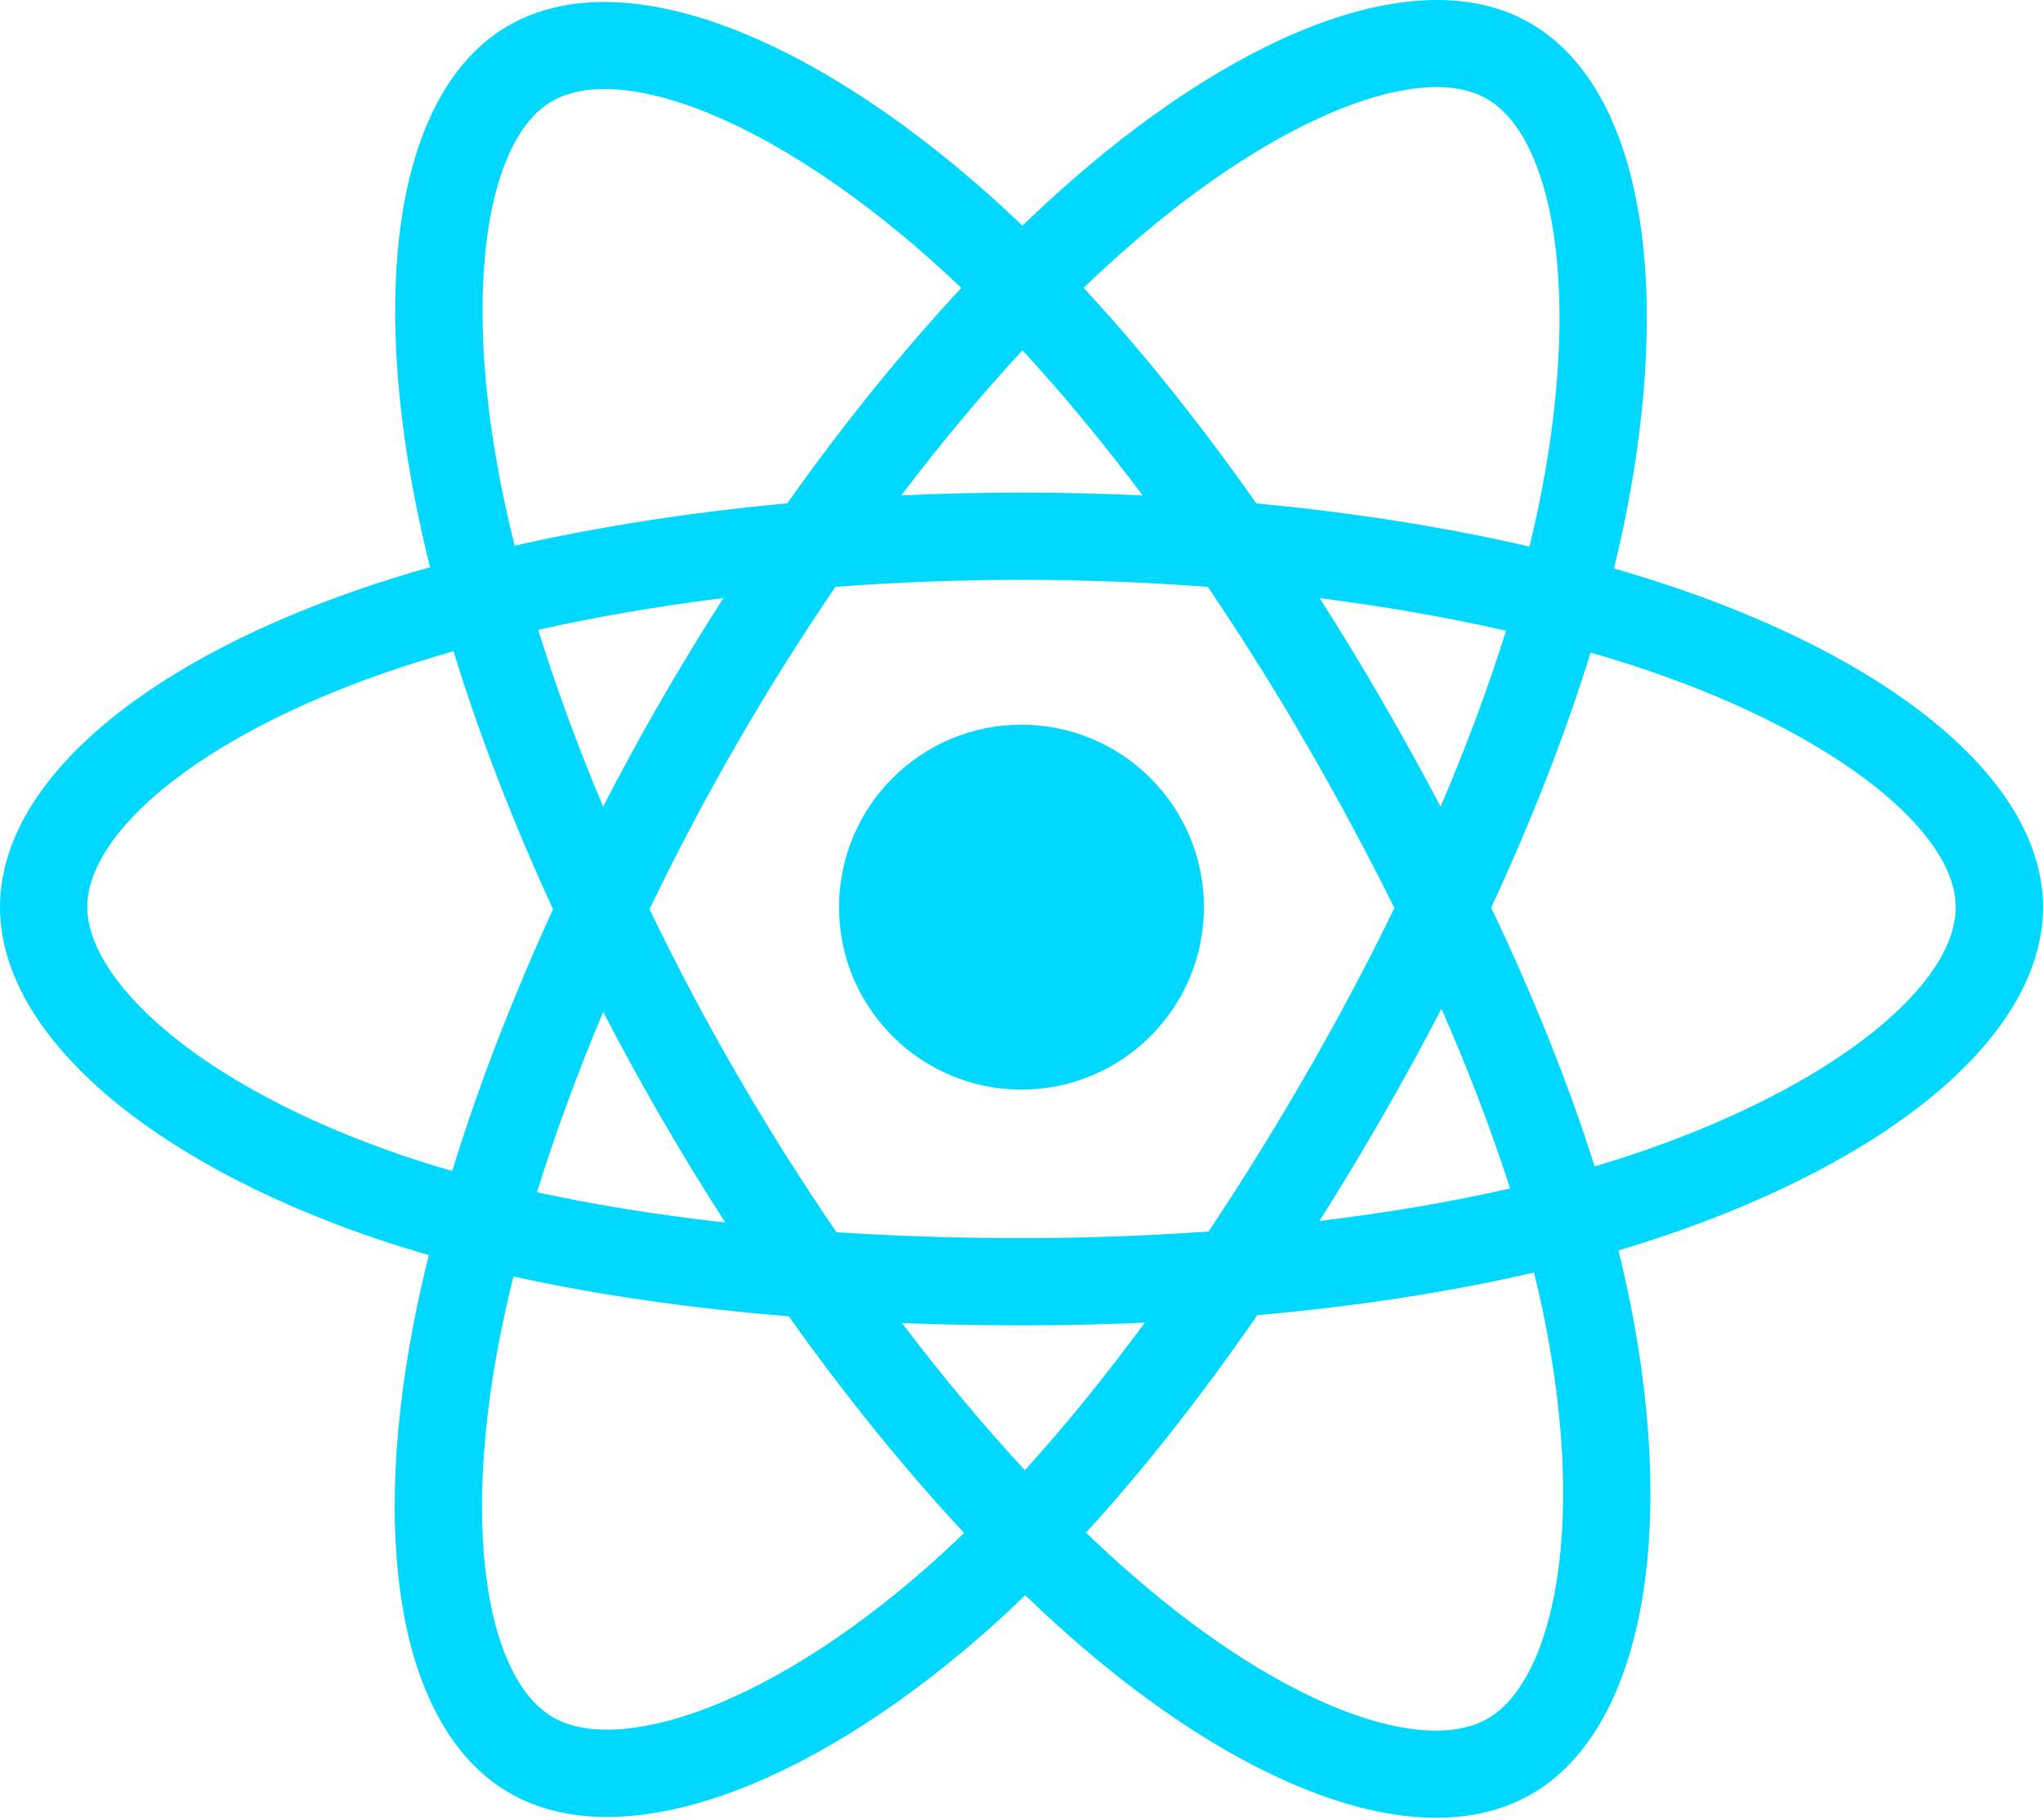
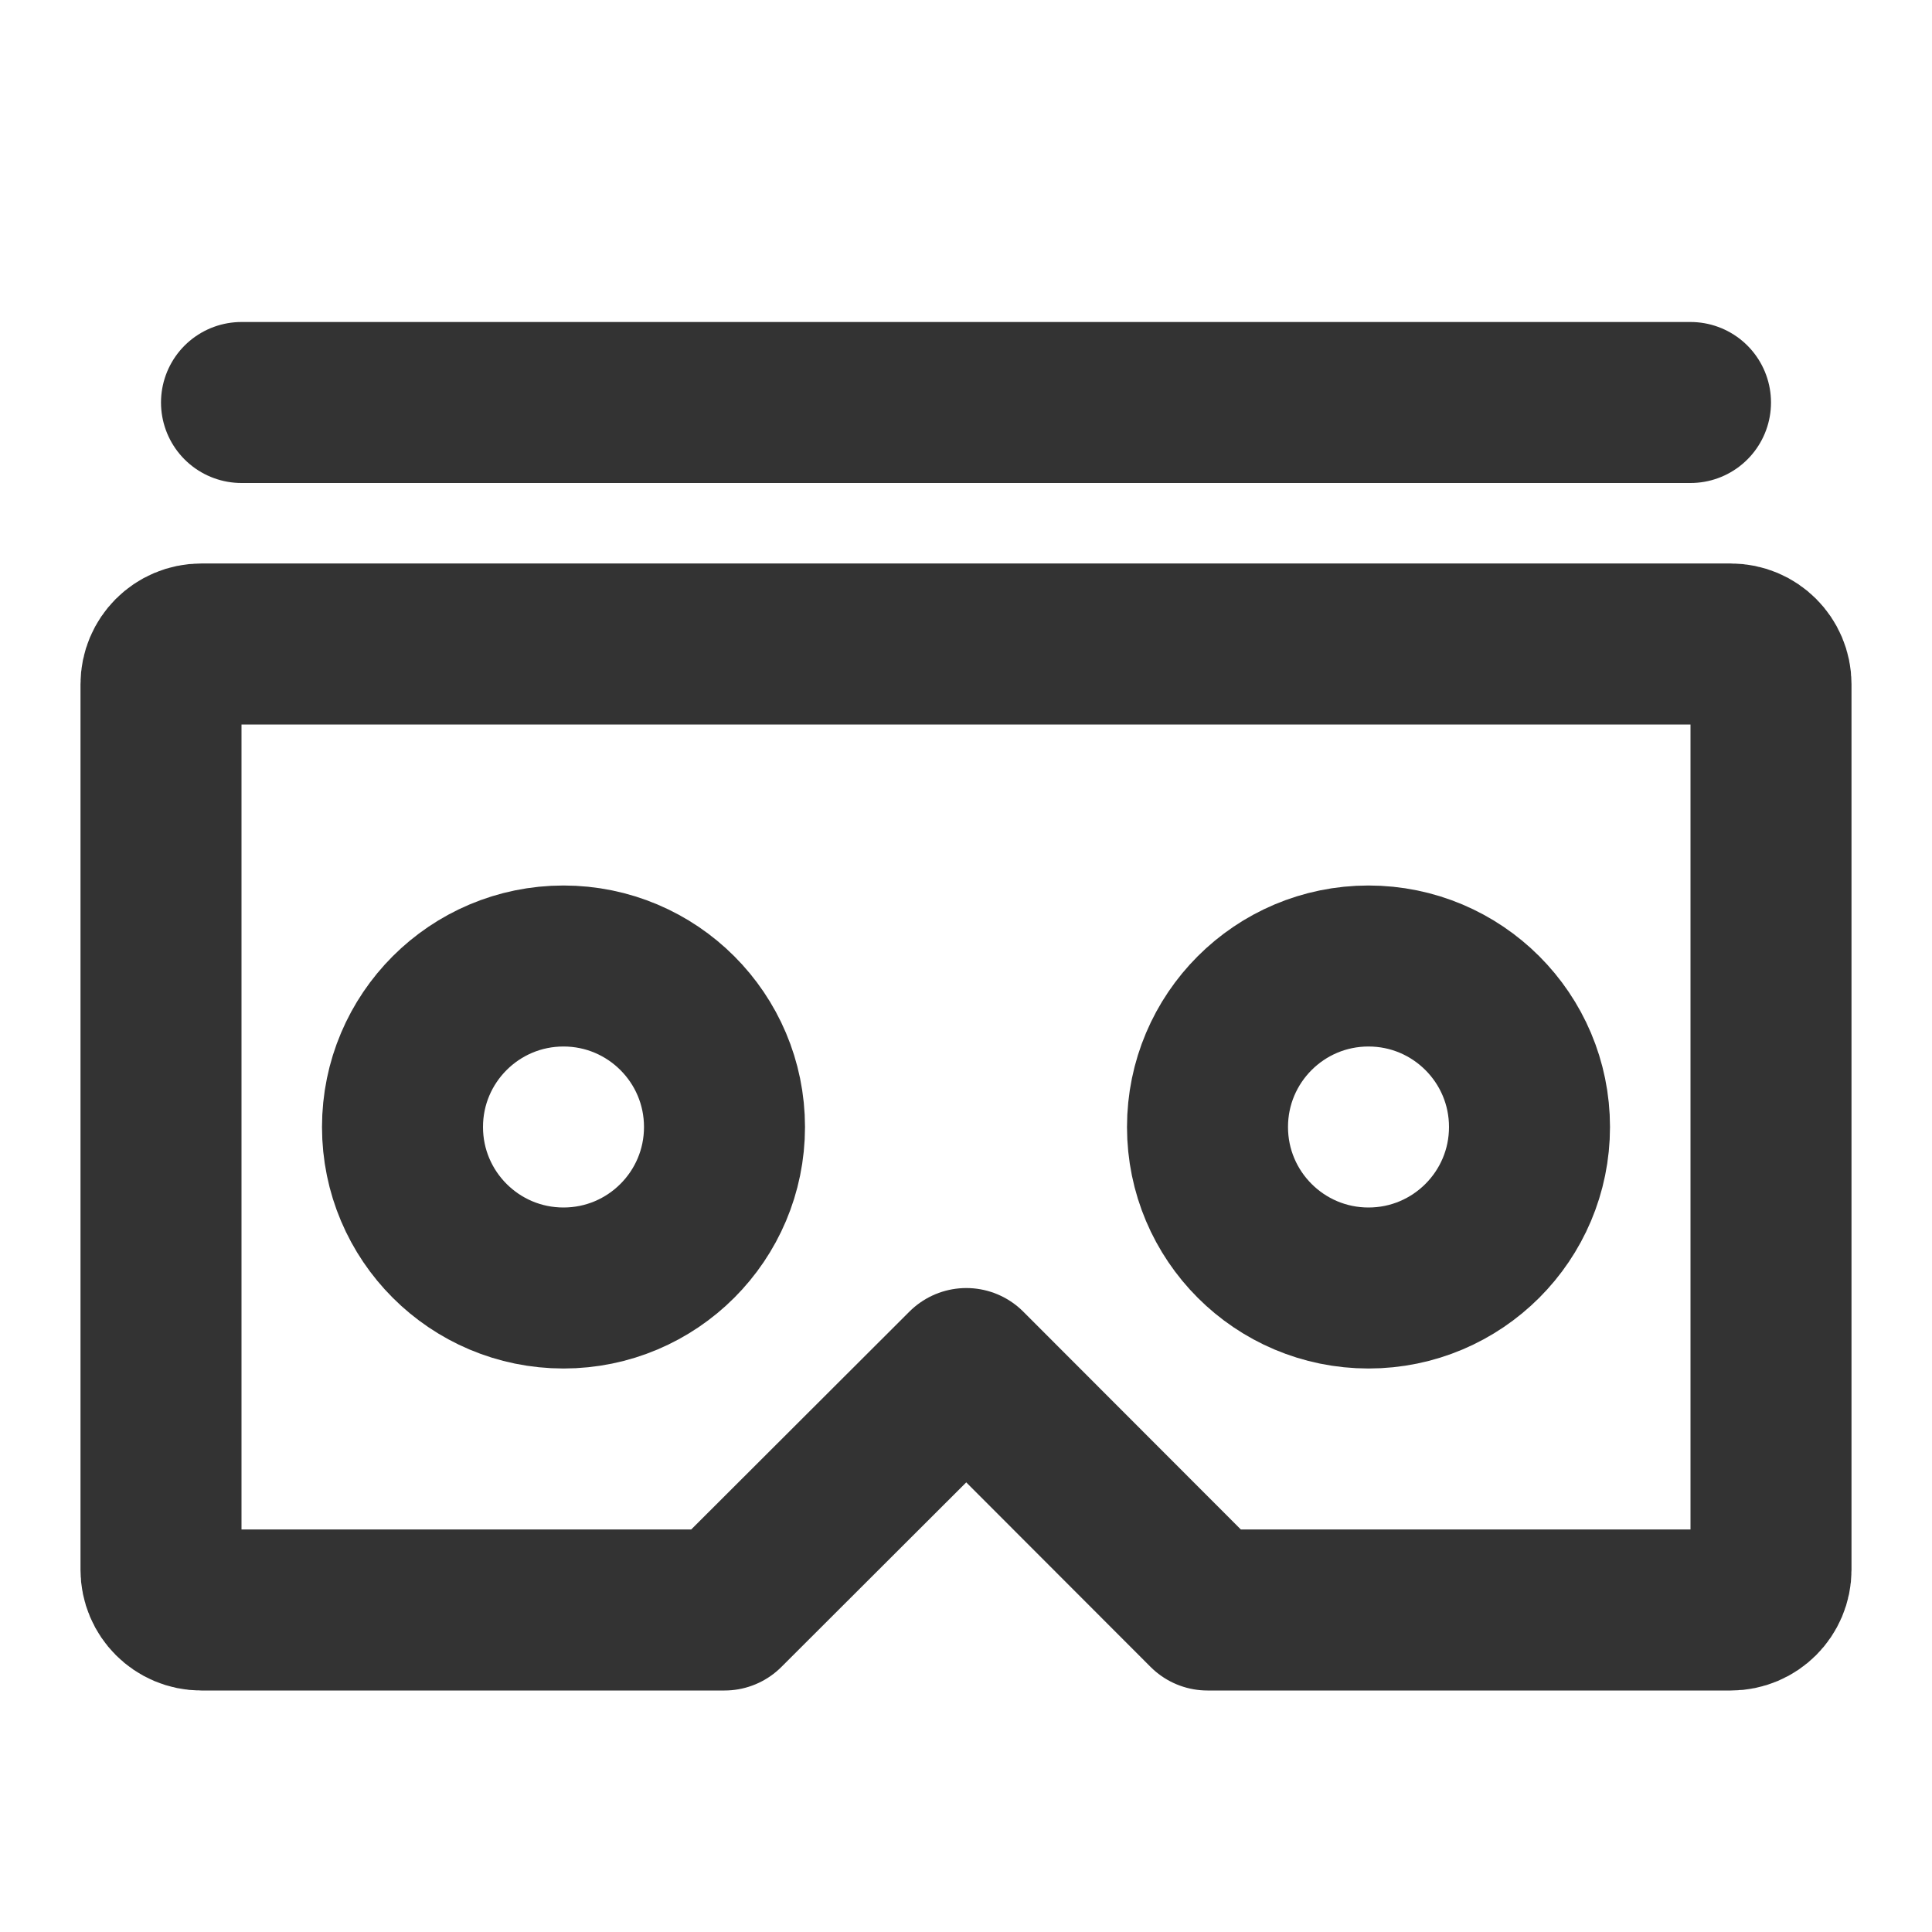
- <svg xmlns="http://www.w3.org/2000/svg" aria-hidden="true" role="img" class="iconify iconify--logos" width="35.93" height="32" preserveAspectRatio="xMidYMid meet" viewBox="0 0 256 228">
-   <path fill="#00D8FF" d="M210.483 73.824a171.49 171.49 0 0 0-8.24-2.597c.465-1.9.893-3.777 1.273-5.621c6.238-30.281 2.16-54.676-11.769-62.708c-13.355-7.7-35.196.329-57.254 19.526a171.23 171.23 0 0 0-6.375 5.848a155.866 155.866 0 0 0-4.241-3.917C100.759 3.829 77.587-4.822 63.673 3.233C50.33 10.957 46.379 33.89 51.995 62.588a170.974 170.974 0 0 0 1.892 8.48c-3.28.932-6.445 1.924-9.474 2.98C17.309 83.498 0 98.307 0 113.668c0 15.865 18.582 31.778 46.812 41.427a145.52 145.52 0 0 0 6.921 2.165a167.467 167.467 0 0 0-2.01 9.138c-5.354 28.2-1.173 50.591 12.134 58.266c13.744 7.926 36.812-.22 59.273-19.855a145.567 145.567 0 0 0 5.342-4.923a168.064 168.064 0 0 0 6.92 6.314c21.758 18.722 43.246 26.282 56.54 18.586c13.731-7.949 18.194-32.003 12.4-61.268a145.016 145.016 0 0 0-1.535-6.842c1.62-.48 3.21-.974 4.76-1.488c29.348-9.723 48.443-25.443 48.443-41.52c0-15.417-17.868-30.326-45.517-39.844Zm-6.365 70.984c-1.4.463-2.836.91-4.3 1.345c-3.24-10.257-7.612-21.163-12.963-32.432c5.106-11 9.31-21.767 12.459-31.957c2.619.758 5.16 1.557 7.61 2.4c23.69 8.156 38.14 20.213 38.14 29.504c0 9.896-15.606 22.743-40.946 31.14Zm-10.514 20.834c2.562 12.94 2.927 24.64 1.23 33.787c-1.524 8.219-4.59 13.698-8.382 15.893c-8.067 4.67-25.32-1.4-43.927-17.412a156.726 156.726 0 0 1-6.437-5.87c7.214-7.889 14.423-17.06 21.459-27.246c12.376-1.098 24.068-2.894 34.671-5.345a134.17 134.17 0 0 1 1.386 6.193ZM87.276 214.515c-7.882 2.783-14.16 2.863-17.955.675c-8.075-4.657-11.432-22.636-6.853-46.752a156.923 156.923 0 0 1 1.869-8.499c10.486 2.32 22.093 3.988 34.498 4.994c7.084 9.967 14.501 19.128 21.976 27.15a134.668 134.668 0 0 1-4.877 4.492c-9.933 8.682-19.886 14.842-28.658 17.94ZM50.35 144.747c-12.483-4.267-22.792-9.812-29.858-15.863c-6.35-5.437-9.555-10.836-9.555-15.216c0-9.322 13.897-21.212 37.076-29.293c2.813-.98 5.757-1.905 8.812-2.773c3.204 10.42 7.406 21.315 12.477 32.332c-5.137 11.18-9.399 22.249-12.634 32.792a134.718 134.718 0 0 1-6.318-1.979Zm12.378-84.26c-4.811-24.587-1.616-43.134 6.425-47.789c8.564-4.958 27.502 2.111 47.463 19.835a144.318 144.318 0 0 1 3.841 3.545c-7.438 7.987-14.787 17.08-21.808 26.988c-12.04 1.116-23.565 2.908-34.161 5.309a160.342 160.342 0 0 1-1.76-7.887Zm110.427 27.268a347.8 347.8 0 0 0-7.785-12.803c8.168 1.033 15.994 2.404 23.343 4.08c-2.206 7.072-4.956 14.465-8.193 22.045a381.151 381.151 0 0 0-7.365-13.322Zm-45.032-43.861c5.044 5.465 10.096 11.566 15.065 18.186a322.04 322.04 0 0 0-30.257-.006c4.974-6.559 10.069-12.652 15.192-18.18ZM82.802 87.83a323.167 323.167 0 0 0-7.227 13.238c-3.184-7.553-5.909-14.98-8.134-22.152c7.304-1.634 15.093-2.97 23.209-3.984a321.524 321.524 0 0 0-7.848 12.897Zm8.081 65.352c-8.385-.936-16.291-2.203-23.593-3.793c2.26-7.3 5.045-14.885 8.298-22.6a321.187 321.187 0 0 0 7.257 13.246c2.594 4.48 5.28 8.868 8.038 13.147Zm37.542 31.03c-5.184-5.592-10.354-11.779-15.403-18.433c4.902.192 9.899.29 14.978.29c5.218 0 10.376-.117 15.453-.343c-4.985 6.774-10.018 12.97-15.028 18.486Zm52.198-57.817c3.422 7.8 6.306 15.345 8.596 22.52c-7.422 1.694-15.436 3.058-23.88 4.071a382.417 382.417 0 0 0 7.859-13.026a347.403 347.403 0 0 0 7.425-13.565Zm-16.898 8.101a358.557 358.557 0 0 1-12.281 19.815a329.4 329.4 0 0 1-23.444.823c-7.967 0-15.716-.248-23.178-.732a310.202 310.202 0 0 1-12.513-19.846h.001a307.41 307.41 0 0 1-10.923-20.627a310.278 310.278 0 0 1 10.89-20.637l-.001.001a307.318 307.318 0 0 1 12.413-19.761c7.613-.576 15.42-.876 23.31-.876H128c7.926 0 15.743.303 23.354.883a329.357 329.357 0 0 1 12.335 19.695a358.489 358.489 0 0 1 11.036 20.54a329.472 329.472 0 0 1-11 20.722Zm22.56-122.124c8.572 4.944 11.906 24.881 6.52 51.026c-.344 1.668-.73 3.367-1.15 5.09c-10.622-2.452-22.155-4.275-34.23-5.408c-7.034-10.017-14.323-19.124-21.64-27.008a160.789 160.789 0 0 1 5.888-5.4c18.9-16.447 36.564-22.941 44.612-18.3ZM128 90.808c12.625 0 22.86 10.235 22.86 22.86s-10.235 22.86-22.86 22.86s-22.86-10.235-22.86-22.86s10.235-22.86 22.86-22.86Z" />
+ <svg xmlns="http://www.w3.org/2000/svg" width="24" height="24" viewBox="0 0 48 48" fill="none">
+   <path d="M5 16H43C43.552 16 44 16.448 44 17V39C44 39.552 43.552 40 43 40H30L24.008 34.001L18 40H5C4.448 40 4 39.552 4 39V17C4 16.448 4.448 16 5 16Z" fill="none" stroke="#333" stroke-width="4" stroke-linejoin="round" />
+   <path d="M14 32C16.209 32 18 30.209 18 28C18 25.791 16.209 24 14 24C11.791 24 10 25.791 10 28C10 30.209 11.791 32 14 32Z" fill="none" stroke="#333" stroke-width="4" stroke-linecap="round" stroke-linejoin="round" />
+   <path d="M34 32C36.209 32 38 30.209 38 28C38 25.791 36.209 24 34 24C31.791 24 30 25.791 30 28C30 30.209 31.791 32 34 32Z" fill="none" stroke="#333" stroke-width="4" stroke-linecap="round" stroke-linejoin="round" />
+   <path fill-rule="evenodd" clip-rule="evenodd" d="M6 10H42H6Z" fill="none" />
+   <path d="M6 10H42" stroke="#333" stroke-width="4" stroke-linecap="round" stroke-linejoin="round" />
</svg>
